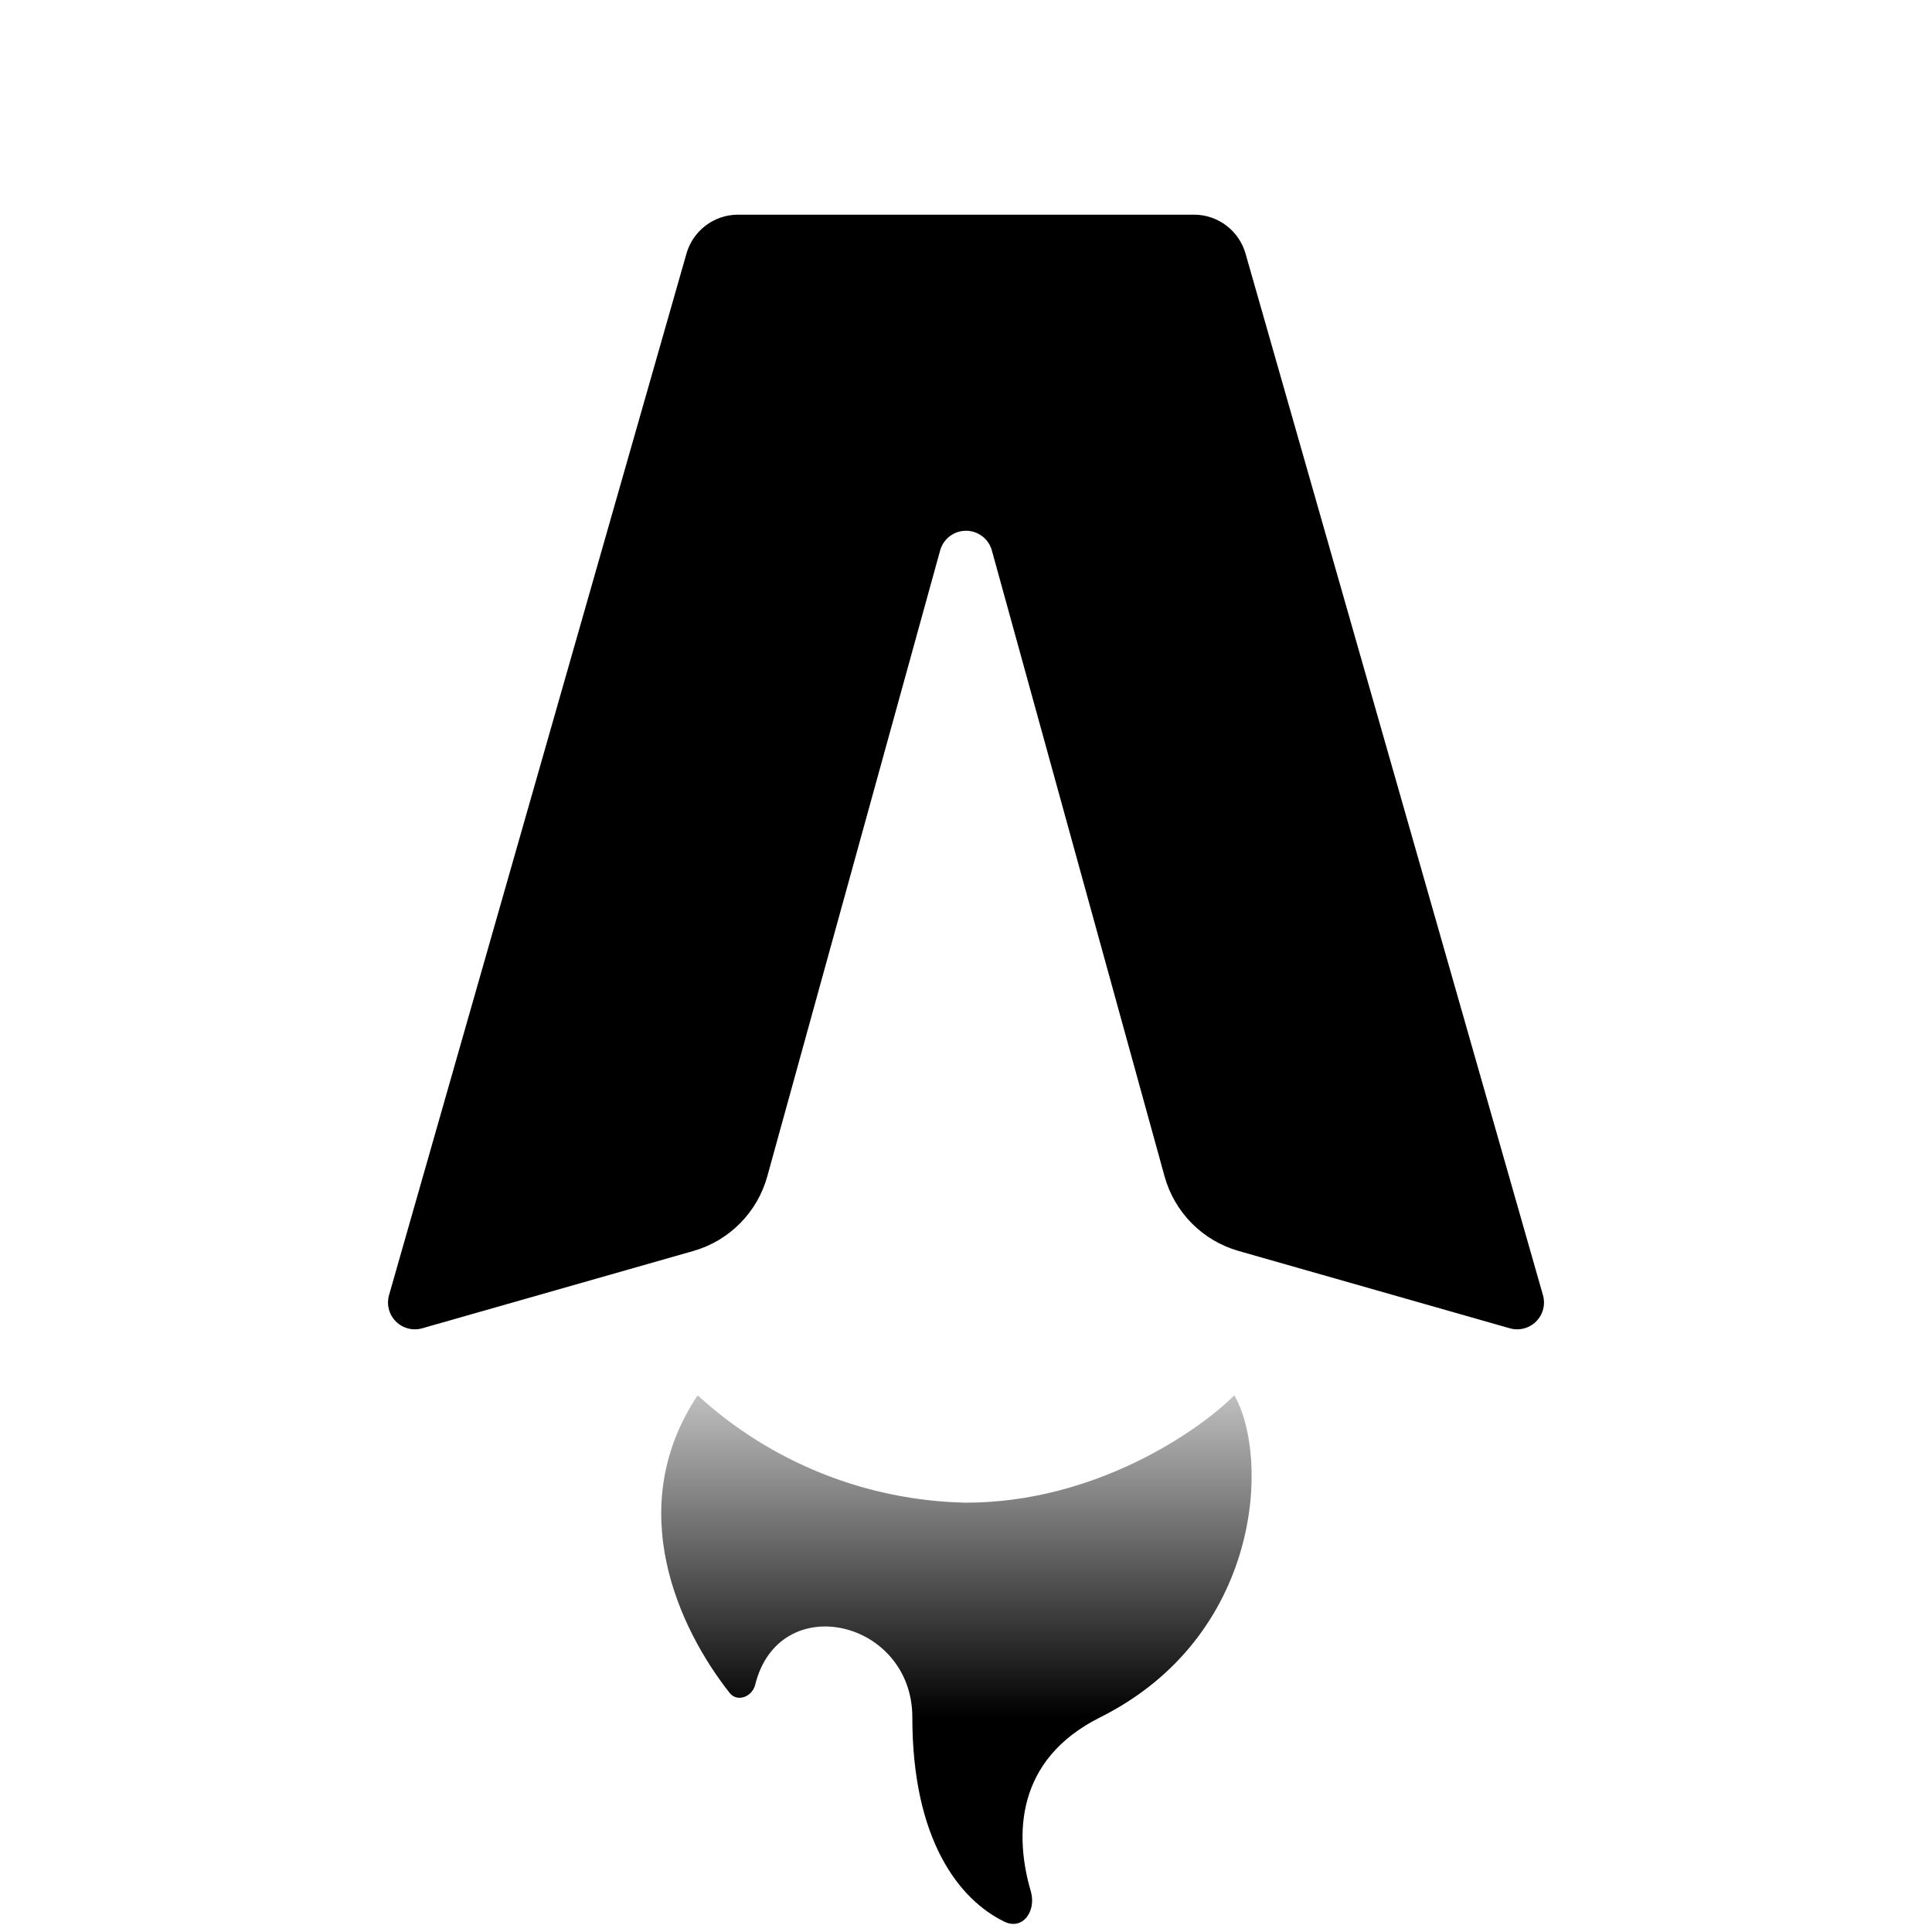
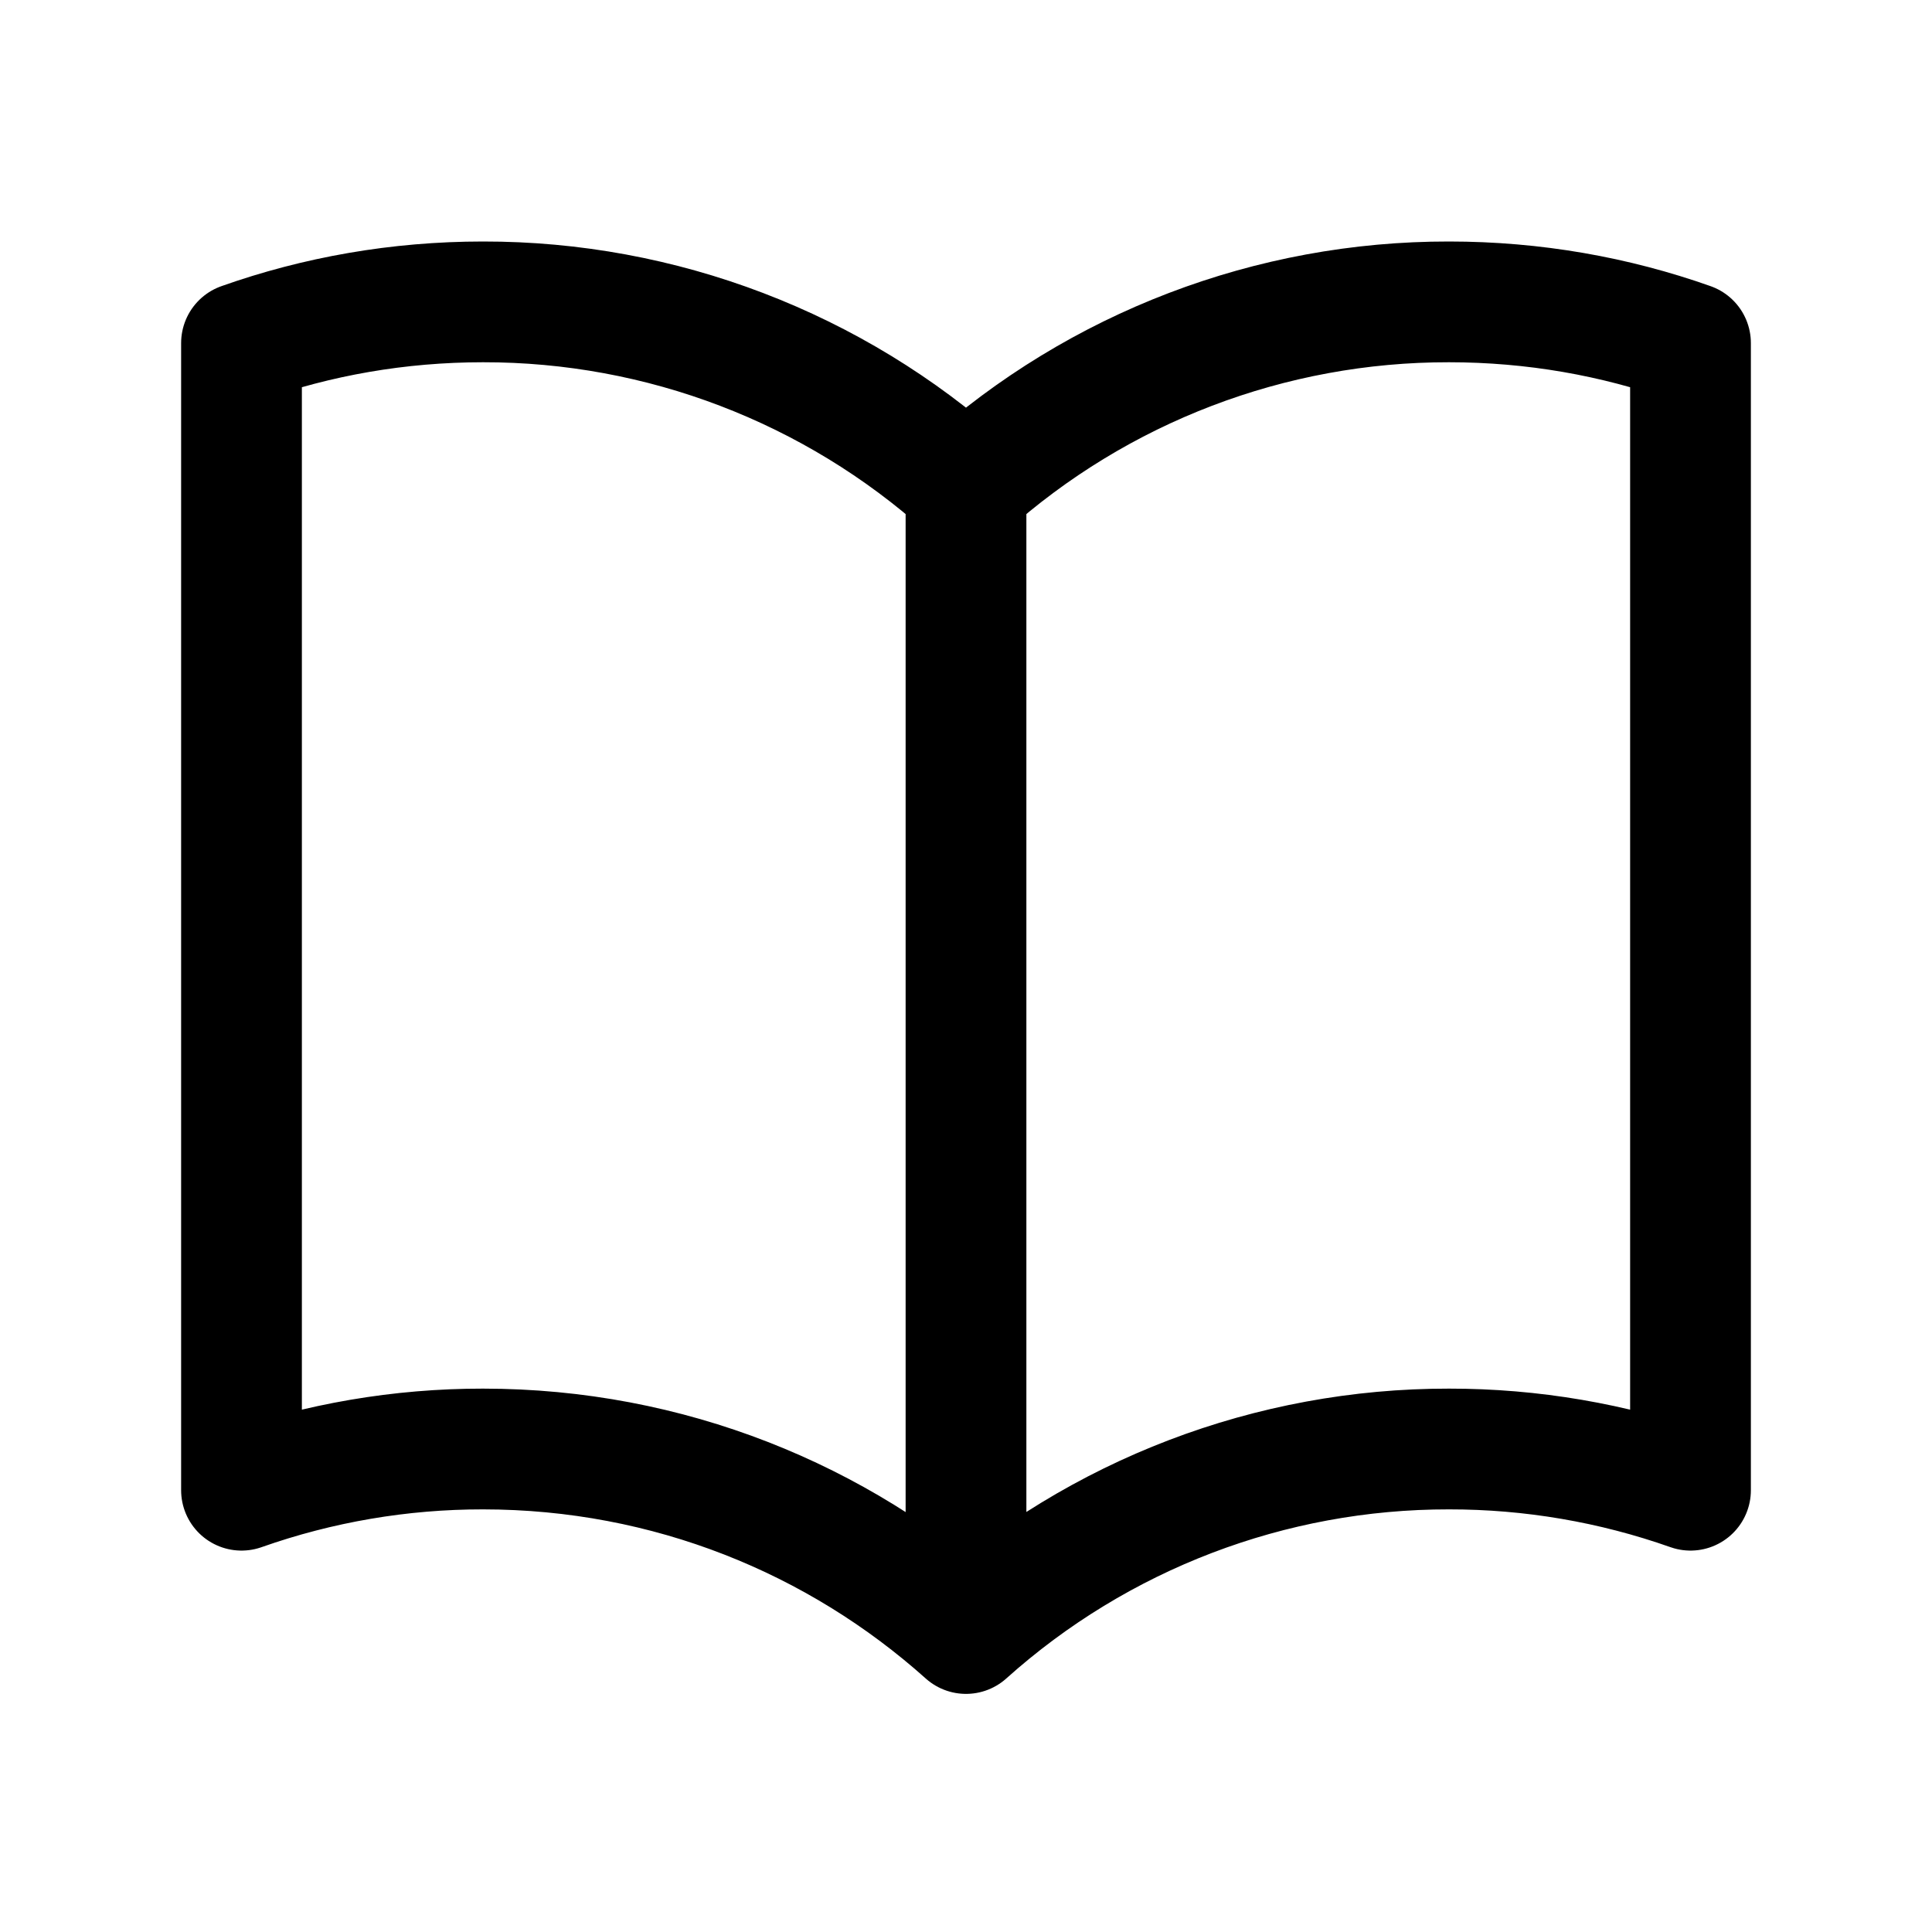
- <svg xmlns="http://www.w3.org/2000/svg" fill="none" viewBox="0 0 36 36">
-   <path fill="#000" d="M22.25 4h-8.5a1 1 0 0 0-.96.73l-5.54 19.4a.5.5 0 0 0 .62.62l5.05-1.44a2 2 0 0 0 1.38-1.4l3.22-11.66a.5.5 0 0 1 .96 0l3.22 11.67a2 2 0 0 0 1.38 1.39l5.05 1.44a.5.5 0 0 0 .62-.62l-5.54-19.4a1 1 0 0 0-.96-.73Z" />
-   <path fill="url(#gradient)" d="M18 28a7.63 7.63 0 0 1-5-2c-1.4 2.1-.35 4.35.6 5.55.14.17.41.07.47-.15.44-1.8 2.93-1.22 2.93.6 0 2.28.87 3.4 1.72 3.81.34.16.59-.2.49-.56-.31-1.05-.29-2.46 1.29-3.25 3-1.5 3.17-4.83 2.5-6-.67.67-2.6 2-5 2Z" />
-   <defs>
-     <linearGradient id="gradient" x1="16" x2="16" y1="32" y2="24" gradientUnits="userSpaceOnUse">
-       <stop stop-color="#000" />
-       <stop offset="1" stop-color="#000" stop-opacity="0" />
-     </linearGradient>
-   </defs>
+ <svg xmlns="http://www.w3.org/2000/svg" fill="none" viewBox="0 0 24 24" stroke-width="1.5" stroke="currentColor" class="w-6 h-6">
+   <path stroke-linecap="round" stroke-linejoin="round" d="M12 6.042A8.967 8.967 0 006 3.75c-1.052 0-2.062.18-3 .512v14.25A8.987 8.987 0 016 18c2.305 0 4.408.867 6 2.292m0-14.25a8.966 8.966 0 016-2.292c1.052 0 2.062.18 3 .512v14.25A8.987 8.987 0 0018 18a8.967 8.967 0 00-6 2.292m0-14.25v14.25" />
  <style>
    @media (prefers-color-scheme:dark){:root{filter:invert(100%)}}
  </style>
</svg>
